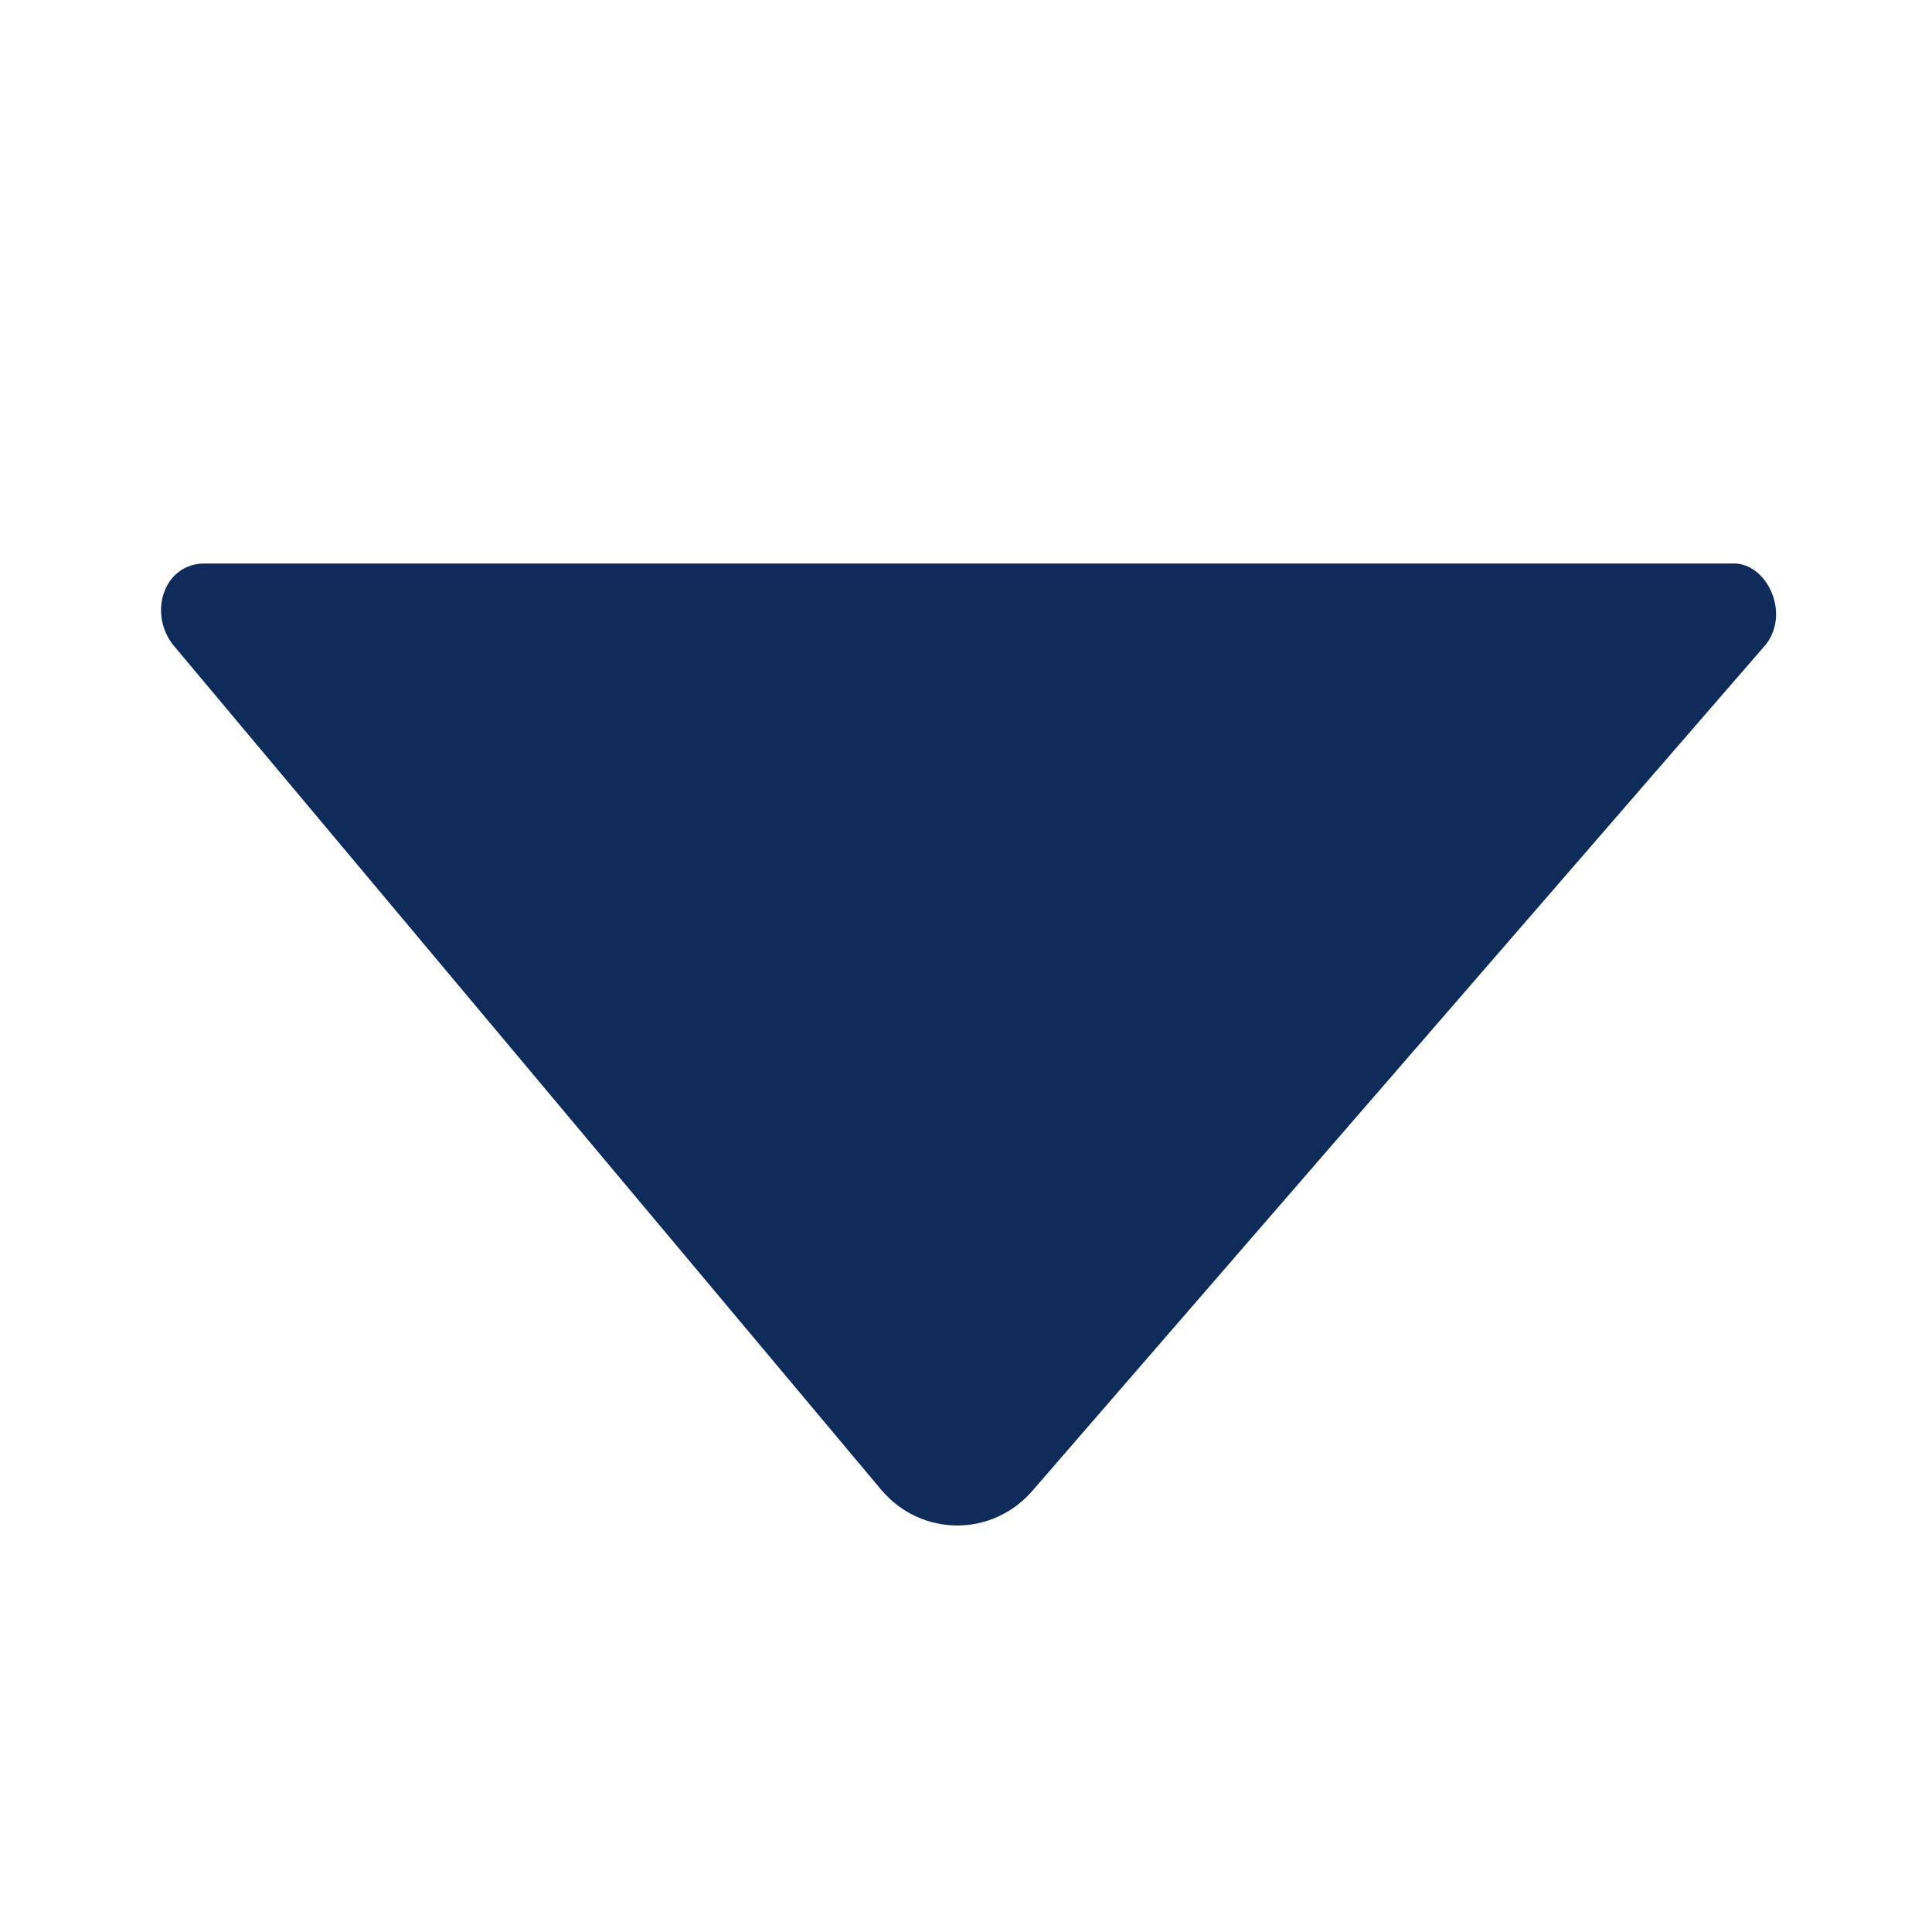
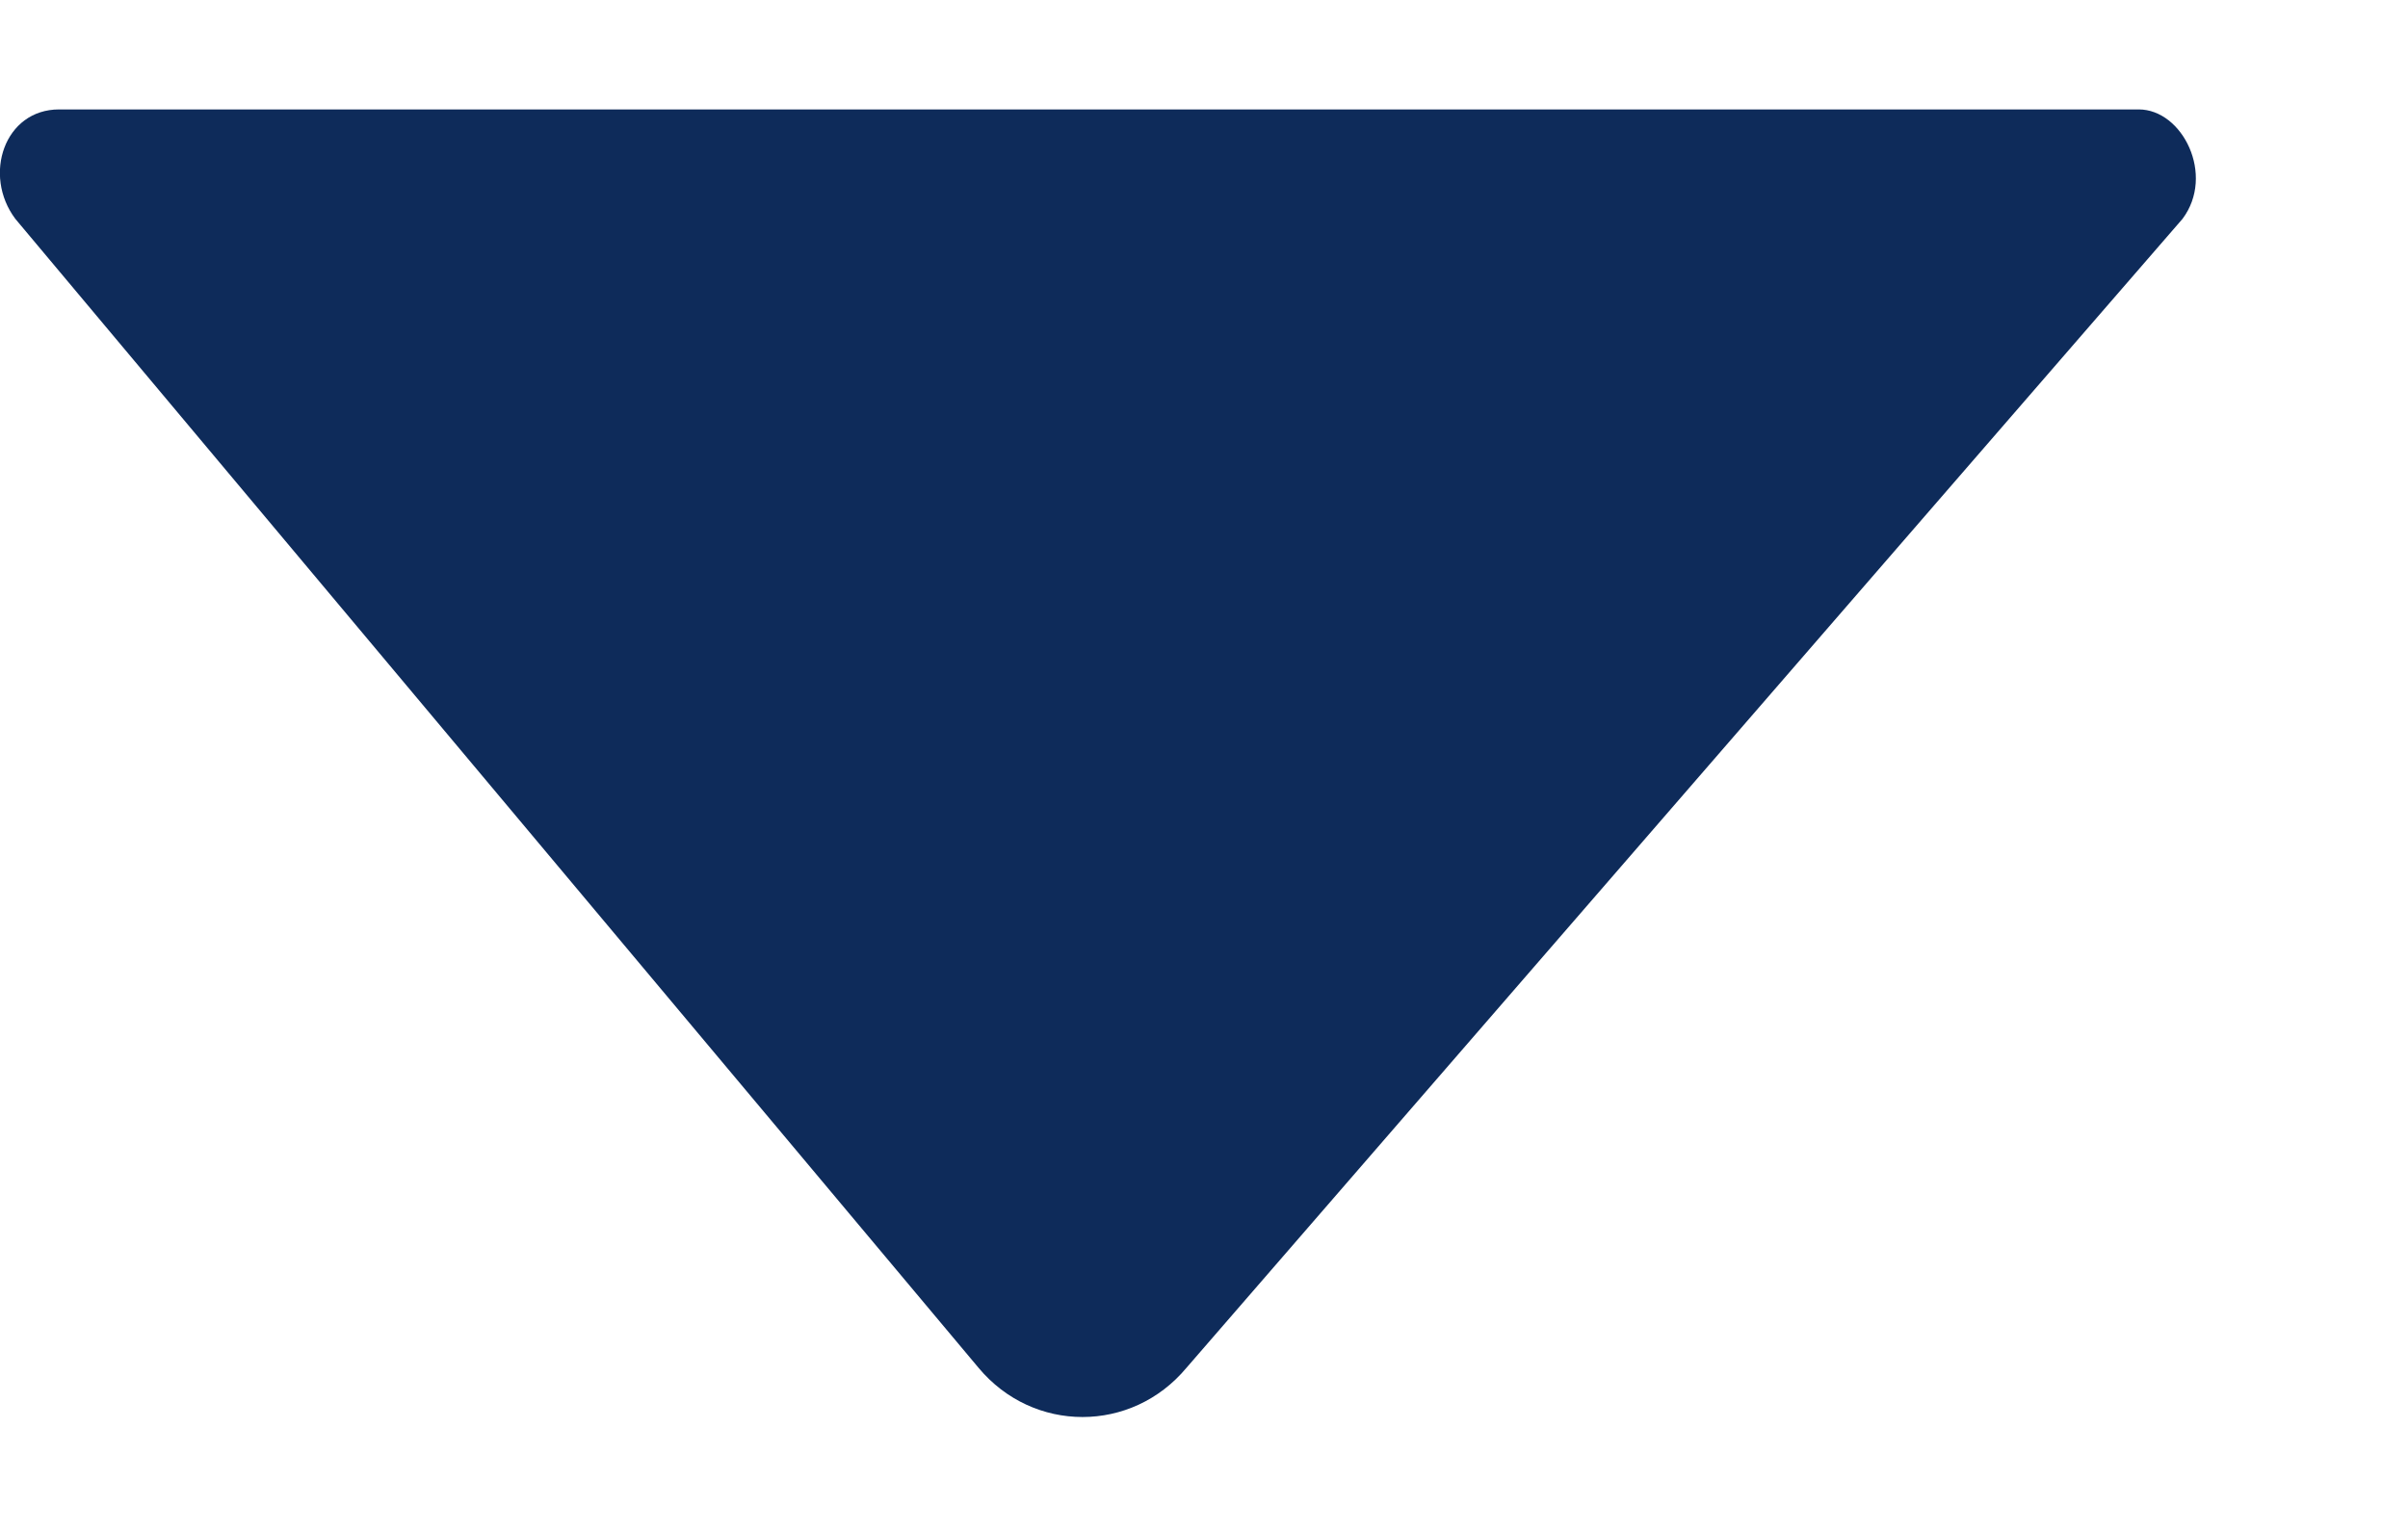
- <svg xmlns="http://www.w3.org/2000/svg" width="18" height="18" viewBox="0 0 18 18" fill="none">
-   <path fill-rule="evenodd" clip-rule="evenodd" d="M1.906 5.25C1.531 5.25 1.381 5.7 1.606 6L8.206 13.875C8.581 14.325 9.256 14.325 9.631 13.875L16.456 6C16.681 5.7 16.456 5.25 16.156 5.25H1.906Z" fill="#0E2B5A" />
+ <svg xmlns="http://www.w3.org/2000/svg" width="11" height="7" viewBox="0 0 11 7" fill="none">
+   <path fill-rule="evenodd" clip-rule="evenodd" d="M0.27 0.5C0.02 0.5 -0.08 0.8 0.07 1L4.47 6.25C4.72 6.55 5.17 6.55 5.42 6.25L9.97 1C10.12 0.8 9.97 0.5 9.77 0.5L0.27 0.5Z" fill="#0E2B5A" />
</svg>
